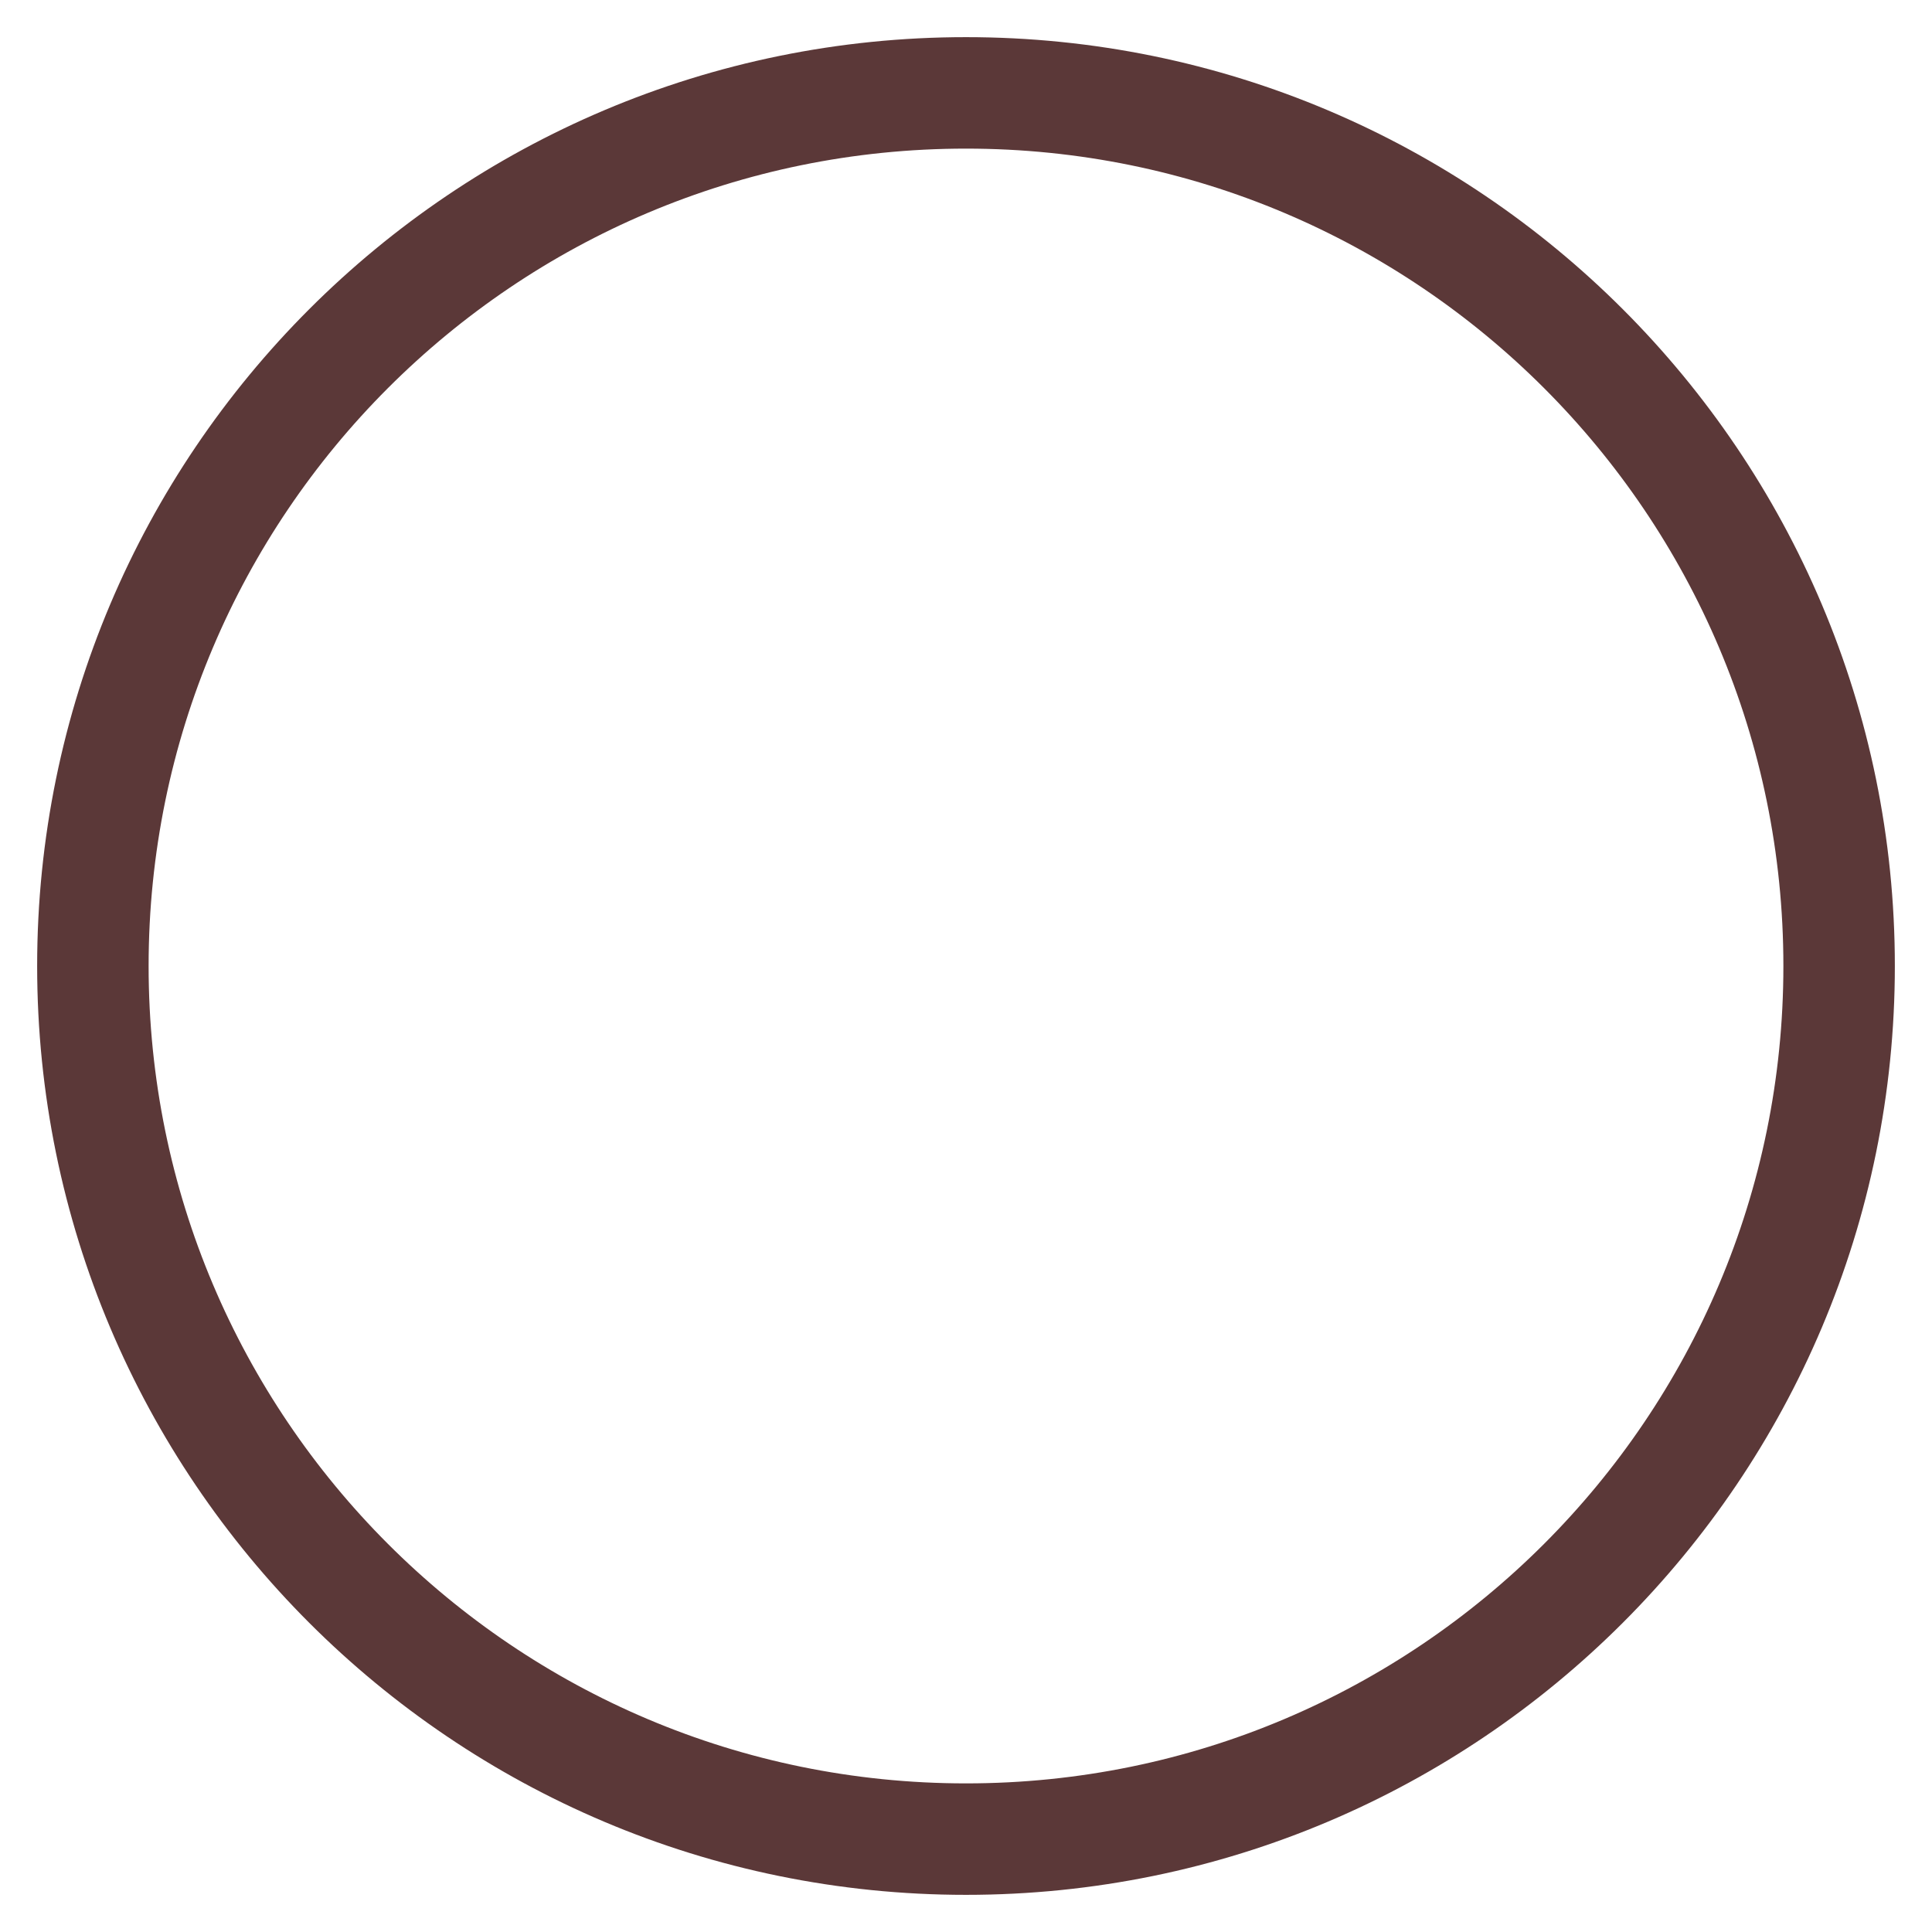
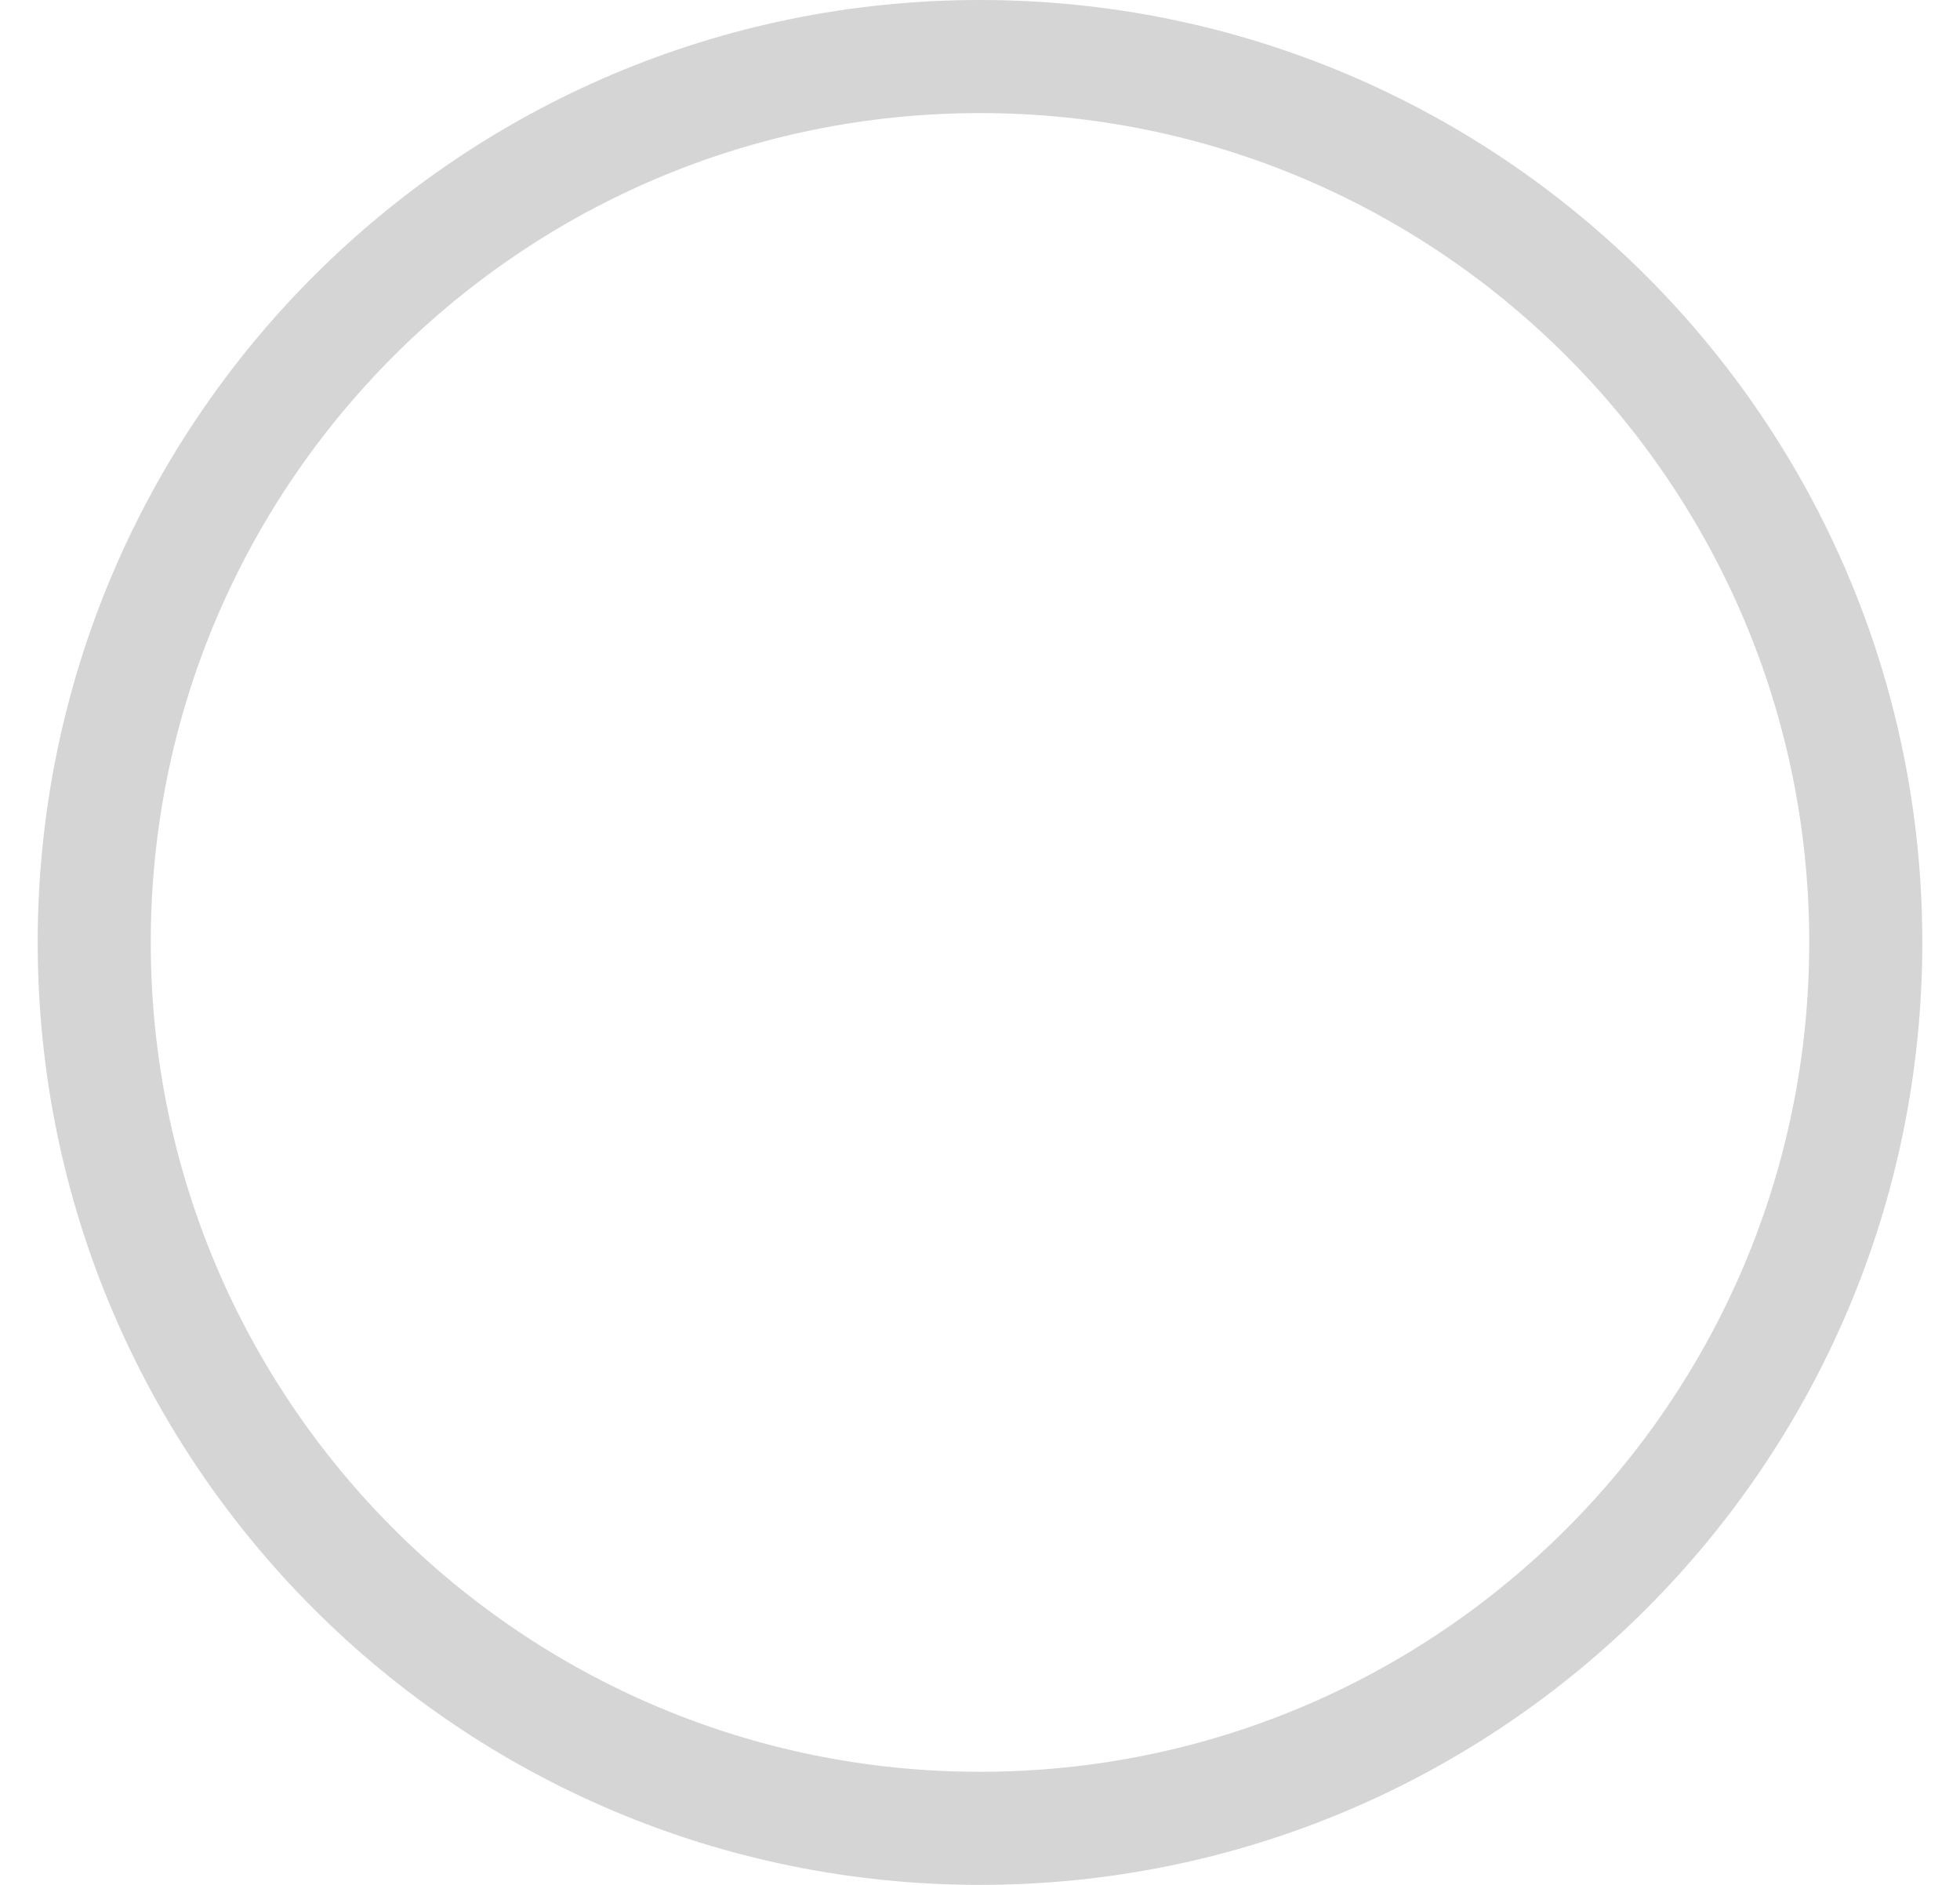
- <svg xmlns="http://www.w3.org/2000/svg" width="26" height="26" viewBox="0 0 26 26" fill="none">
-   <circle cx="13" cy="13" r="11.75" transform="rotate(180 13 13)" stroke="#5B3838" stroke-width="1.5" />
+ <svg xmlns="http://www.w3.org/2000/svg" width="26" height="25" viewBox="0 0 26 25" fill="none">
+   <circle cx="13" cy="12.5" r="11.75" transform="rotate(180 13 12.5)" stroke="#D5D5D5" stroke-width="1.5" />
</svg>
